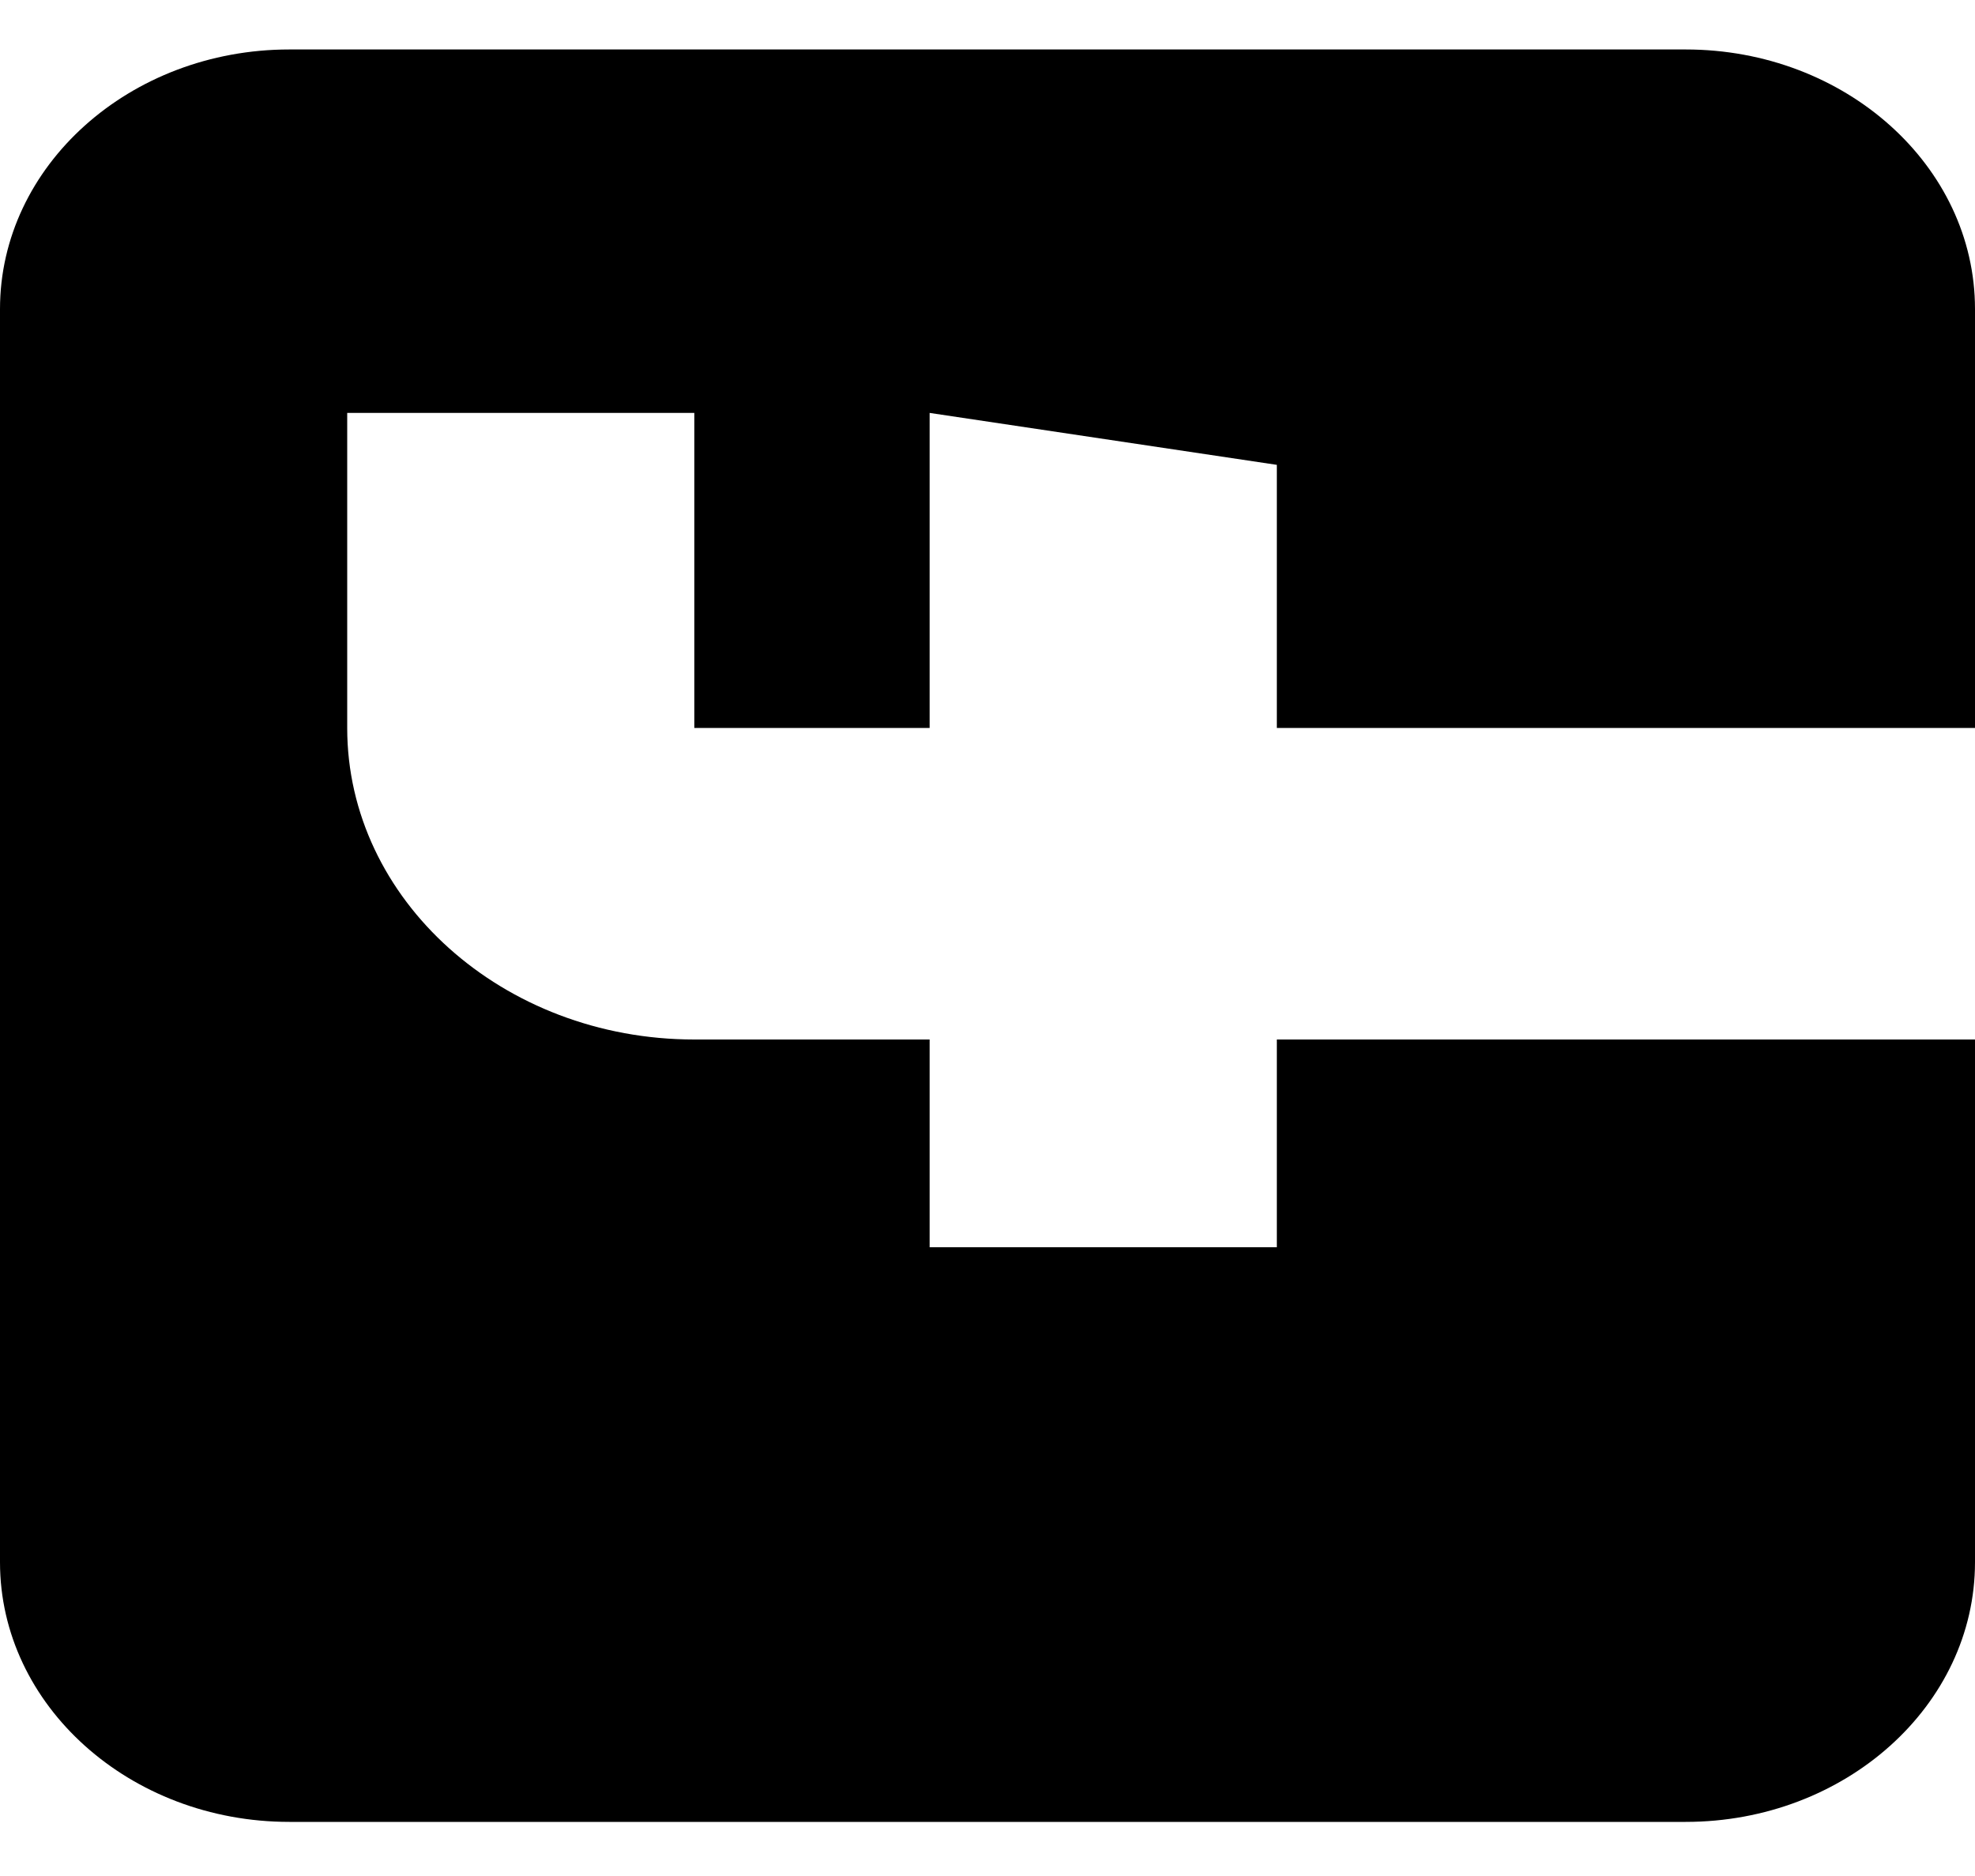
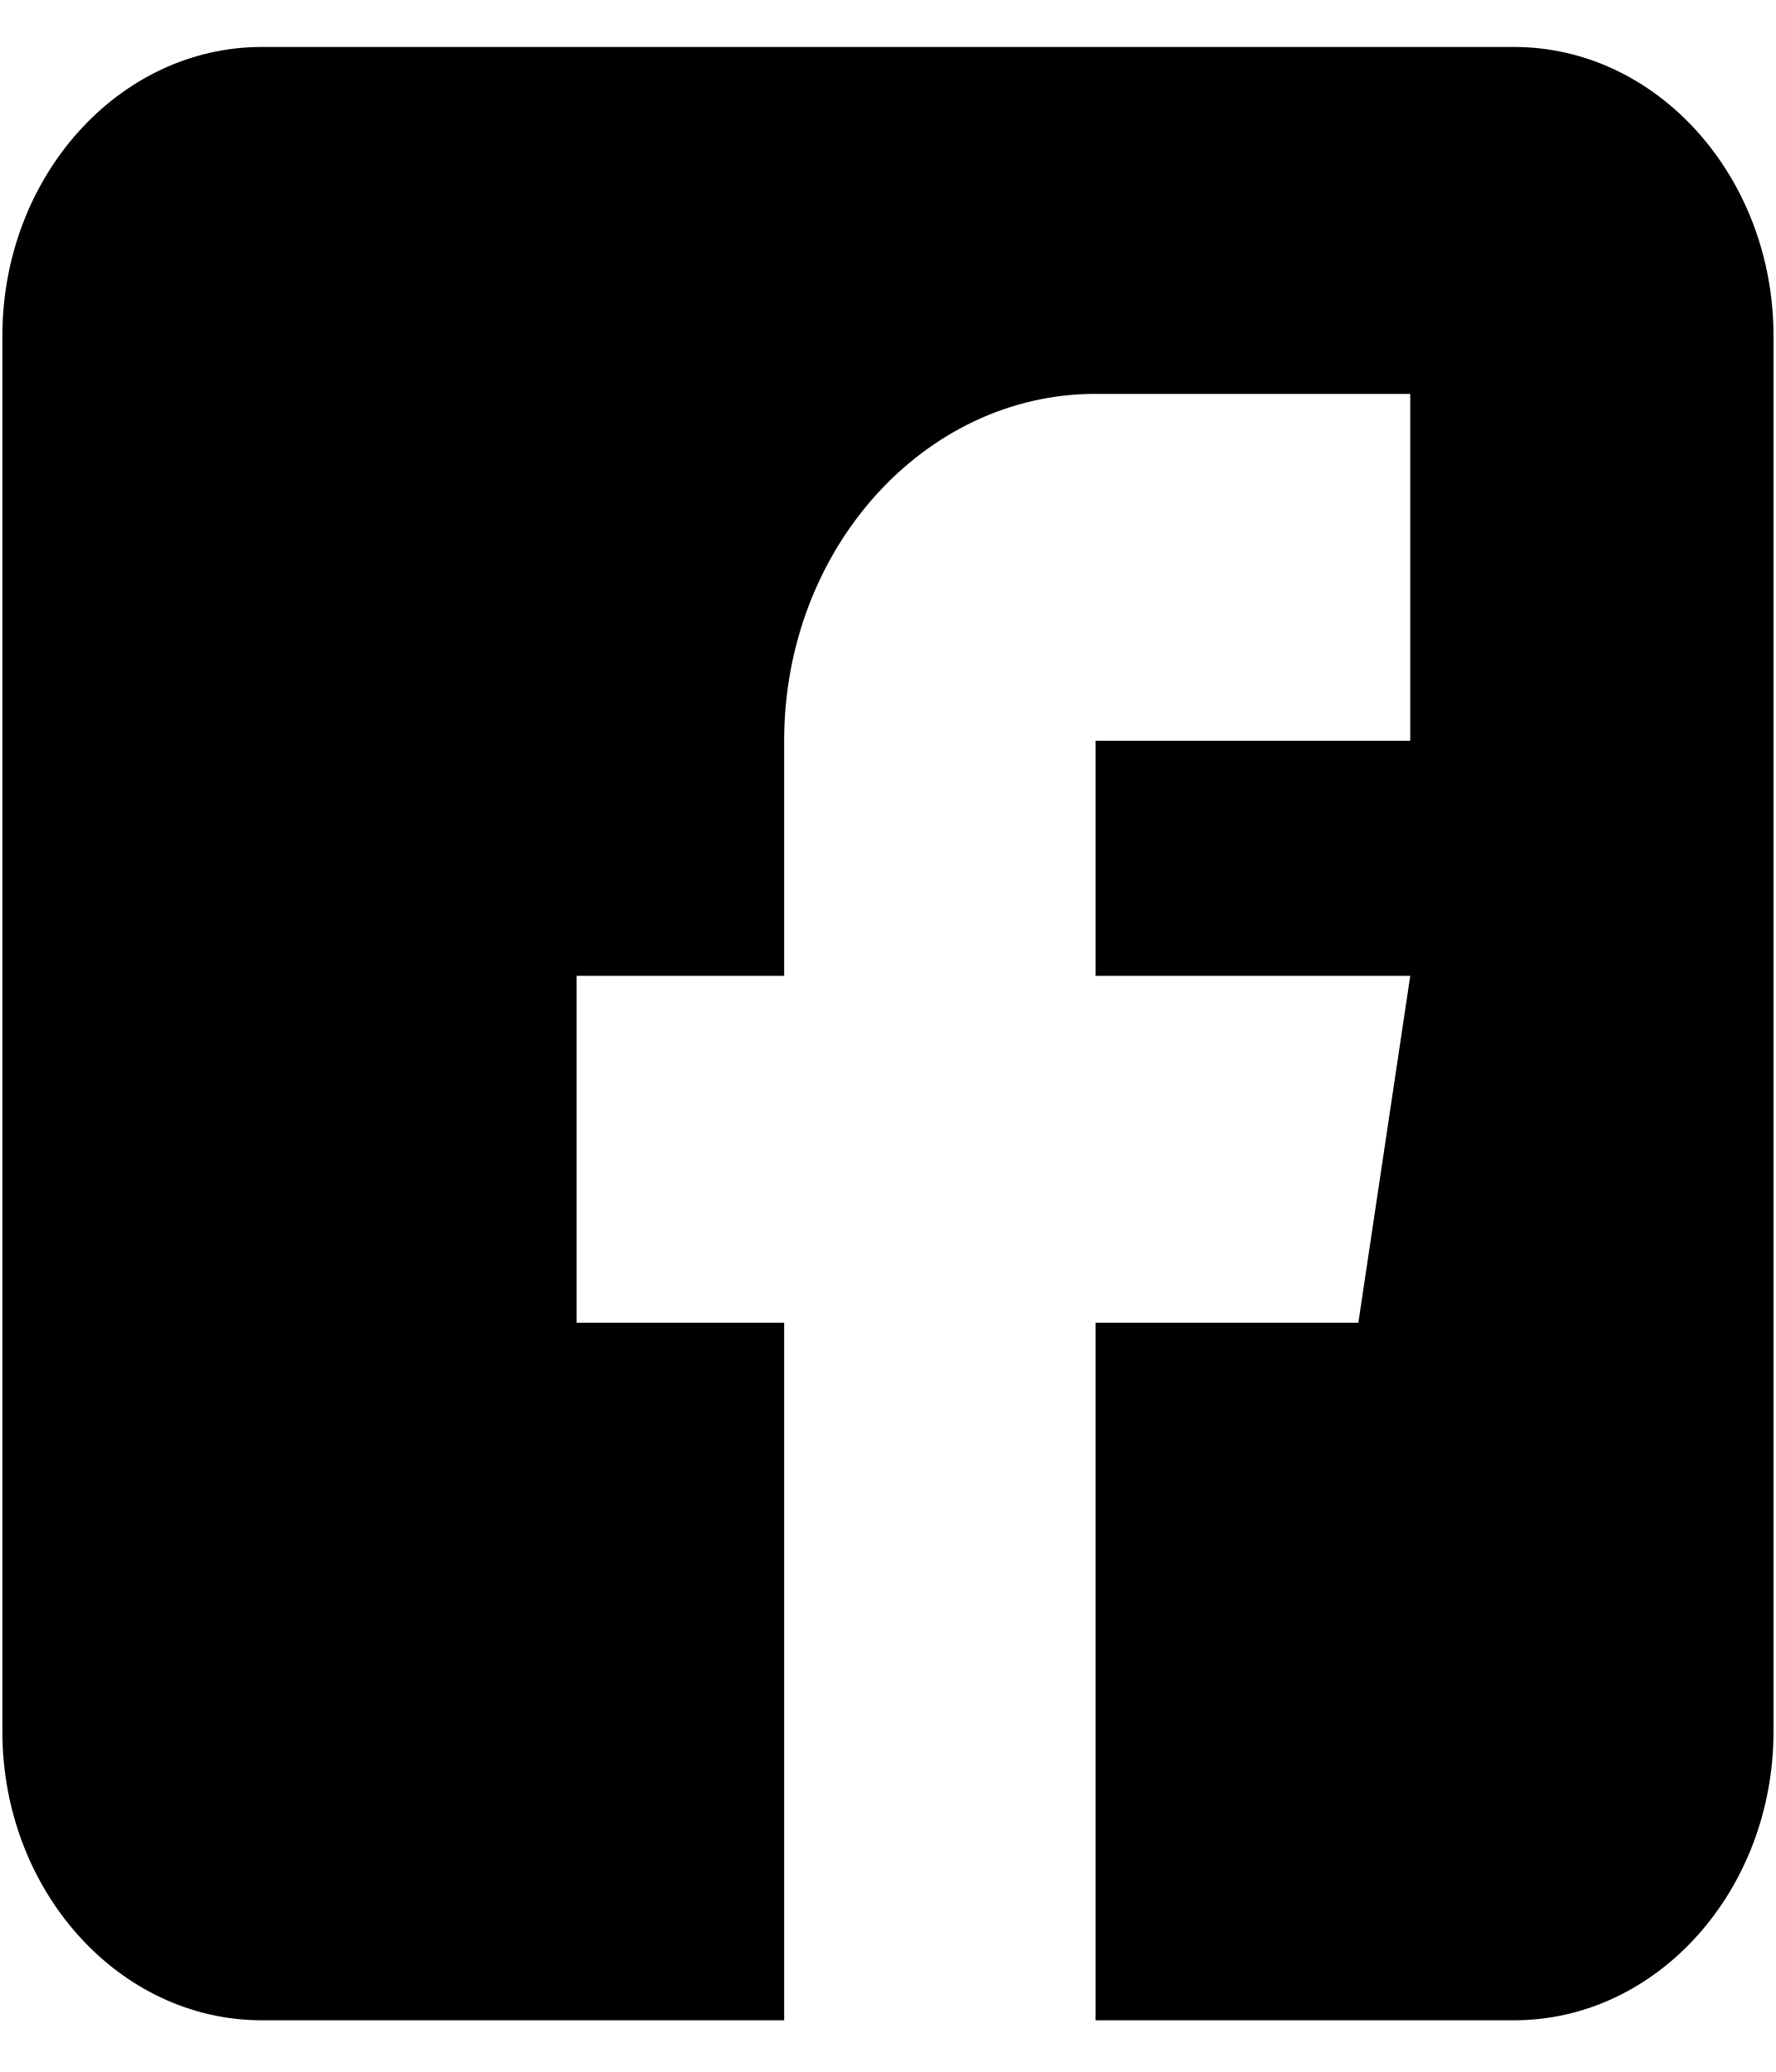
- <svg xmlns="http://www.w3.org/2000/svg" width="20" height="19" viewBox="0 0 20 19" fill="none">
-   <path d="M-7.46167e-07 3.13L-1.28061e-07 15.822C-5.74539e-08 17.272 1.314 18.452 2.93 18.452L17.07 18.452C18.686 18.452 20 17.272 20 15.822L20 10.528L12.93 10.528L12.93 12.632L9.414 12.632L9.414 10.528L7.031 10.528C5.093 10.528 3.516 9.113 3.516 7.373L3.516 4.182L7.031 4.182L7.031 7.373L9.414 7.373L9.414 4.182L12.93 4.708L12.93 7.373L20 7.373L20 3.13C20 1.68 18.686 0.501 17.07 0.501L2.93 0.501C1.314 0.501 -8.16774e-07 1.68 -7.46167e-07 3.13Z" fill="black" />
+ <svg xmlns="http://www.w3.org/2000/svg" width="18" height="21" viewBox="0 0 18 21" fill="none">
+   <path d="M15.346 0.476H2.654C1.204 0.476 0.024 1.791 0.024 3.406L0.024 17.547C0.024 19.162 1.204 20.476 2.654 20.476H7.948L7.948 13.406H5.844L5.844 9.89H7.948L7.948 7.508C7.948 5.569 9.364 3.992 11.104 3.992H14.294L14.294 7.508H11.104L11.104 9.89H14.294L13.768 13.406H11.104L11.104 20.476H15.346C16.796 20.476 17.976 19.162 17.976 17.547L17.976 3.406C17.976 1.791 16.796 0.476 15.346 0.476Z" fill="black" />
</svg>
